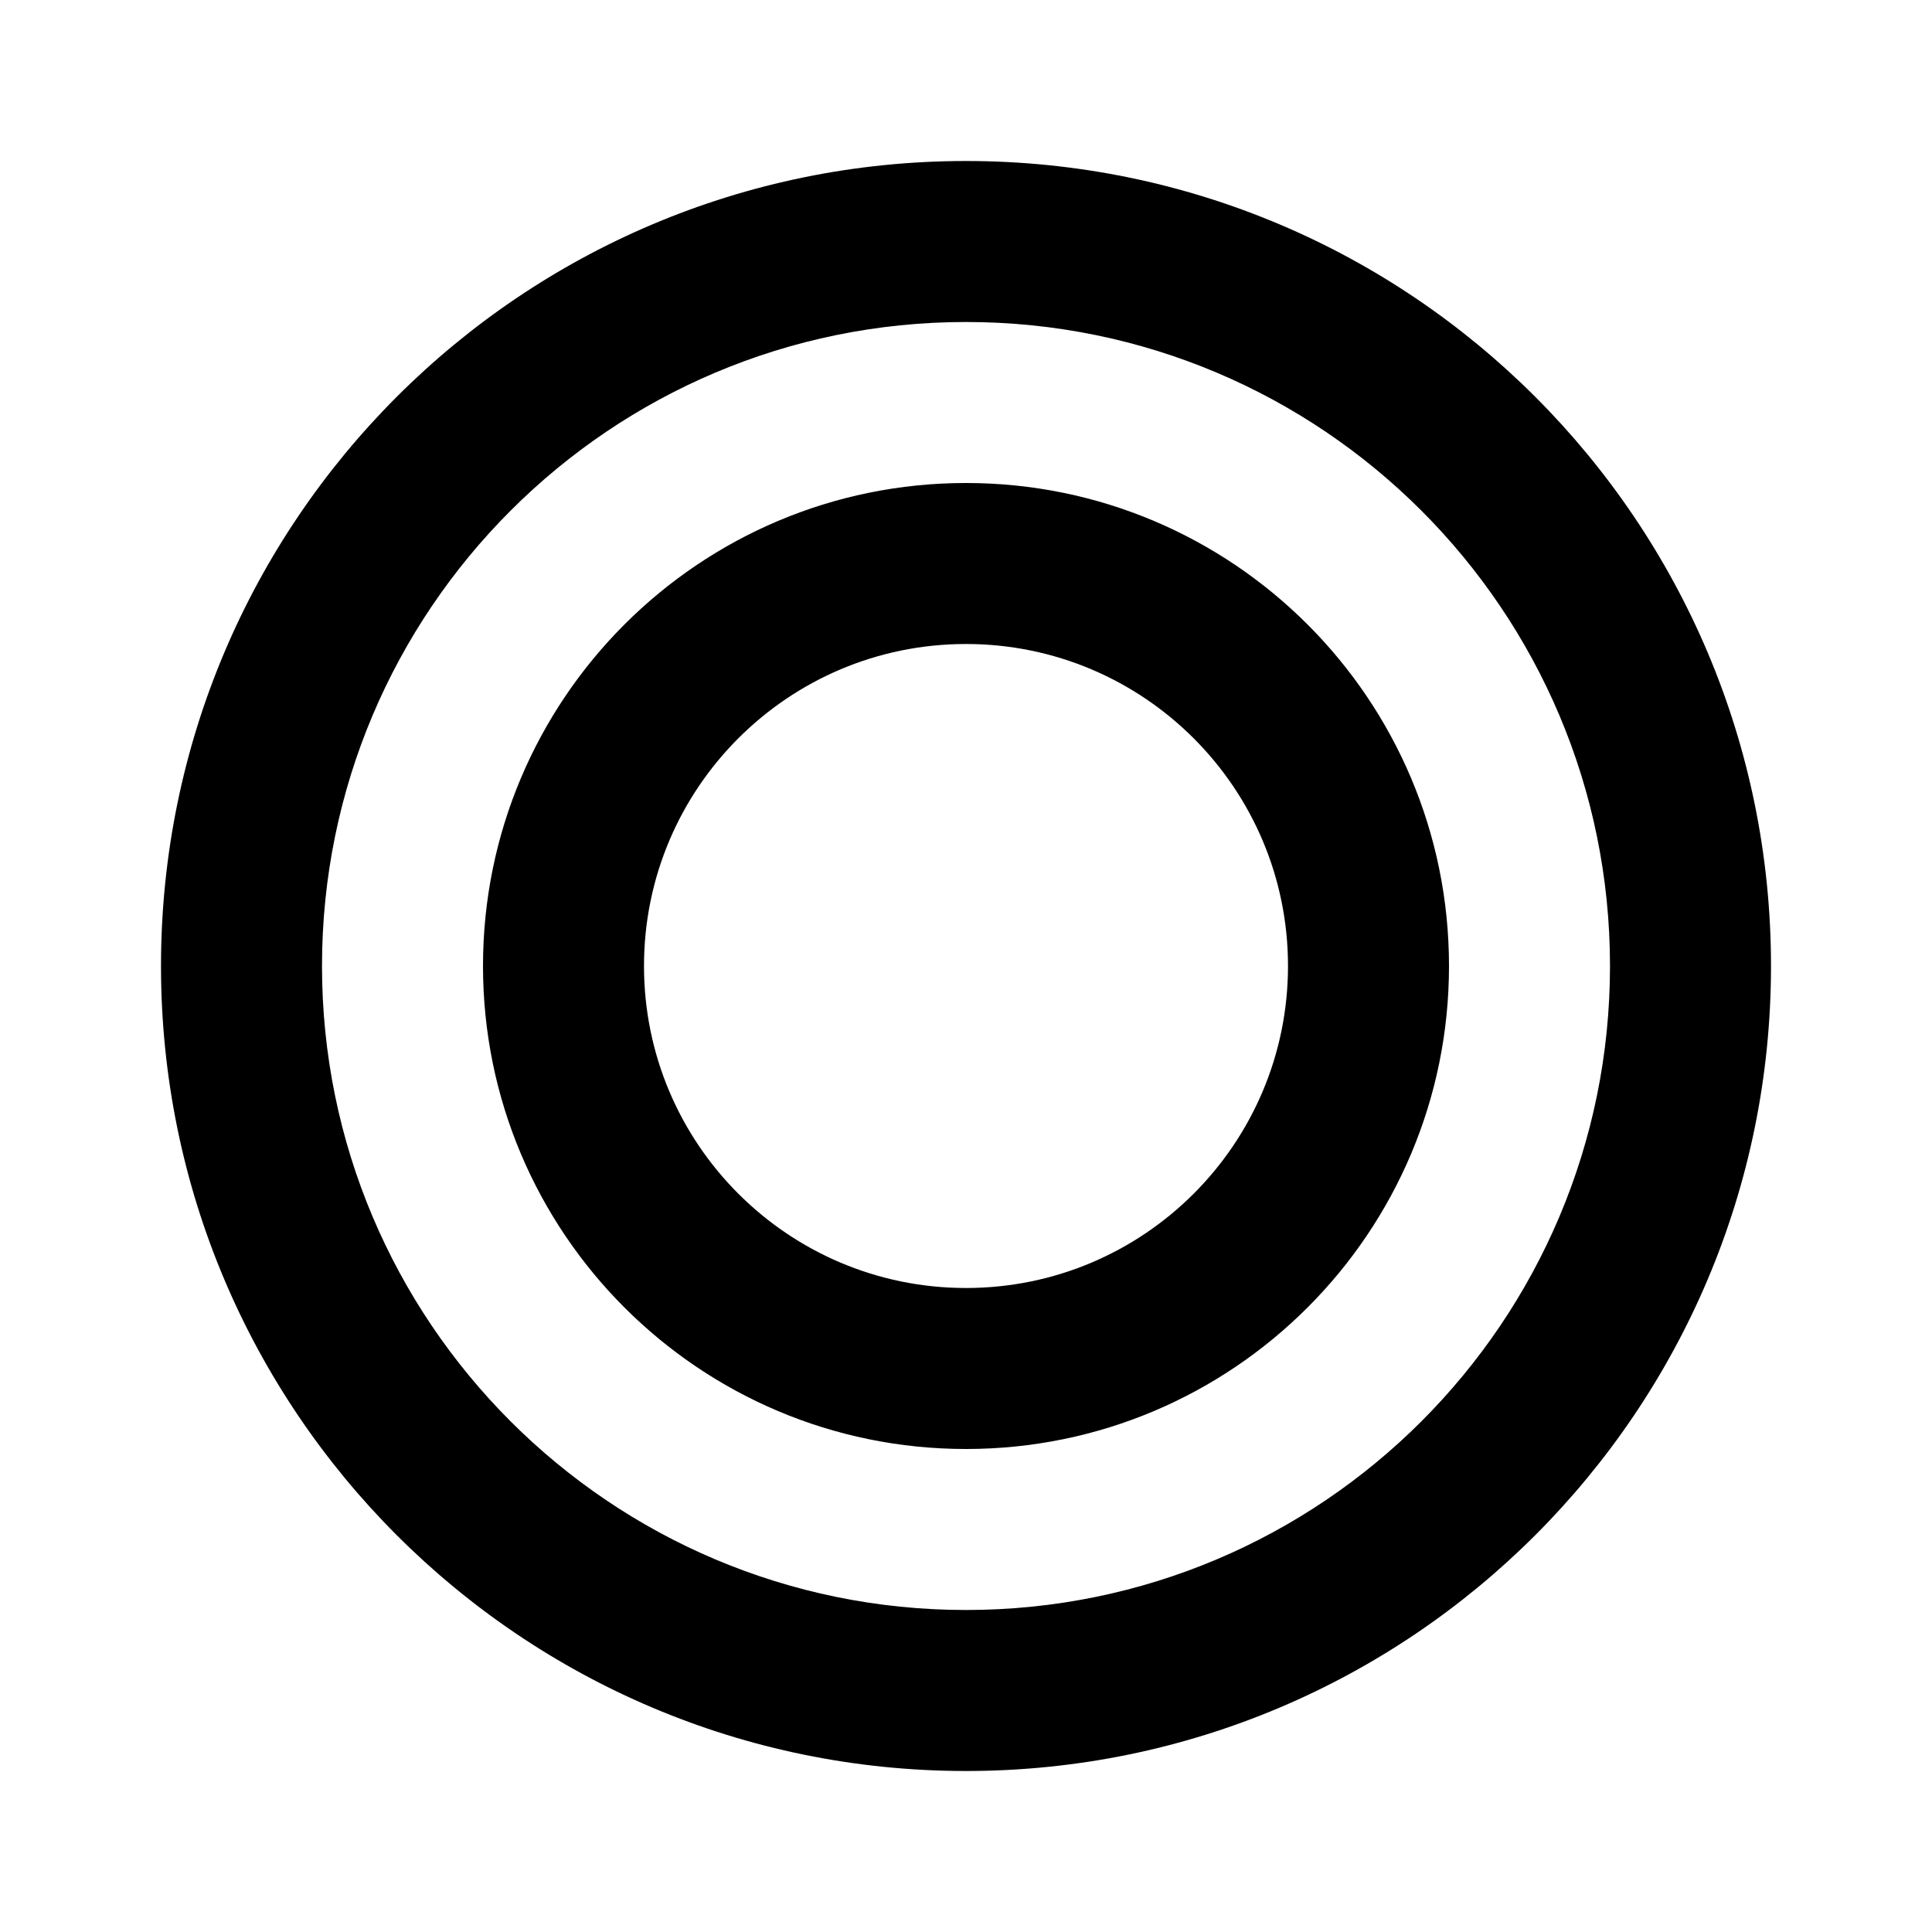
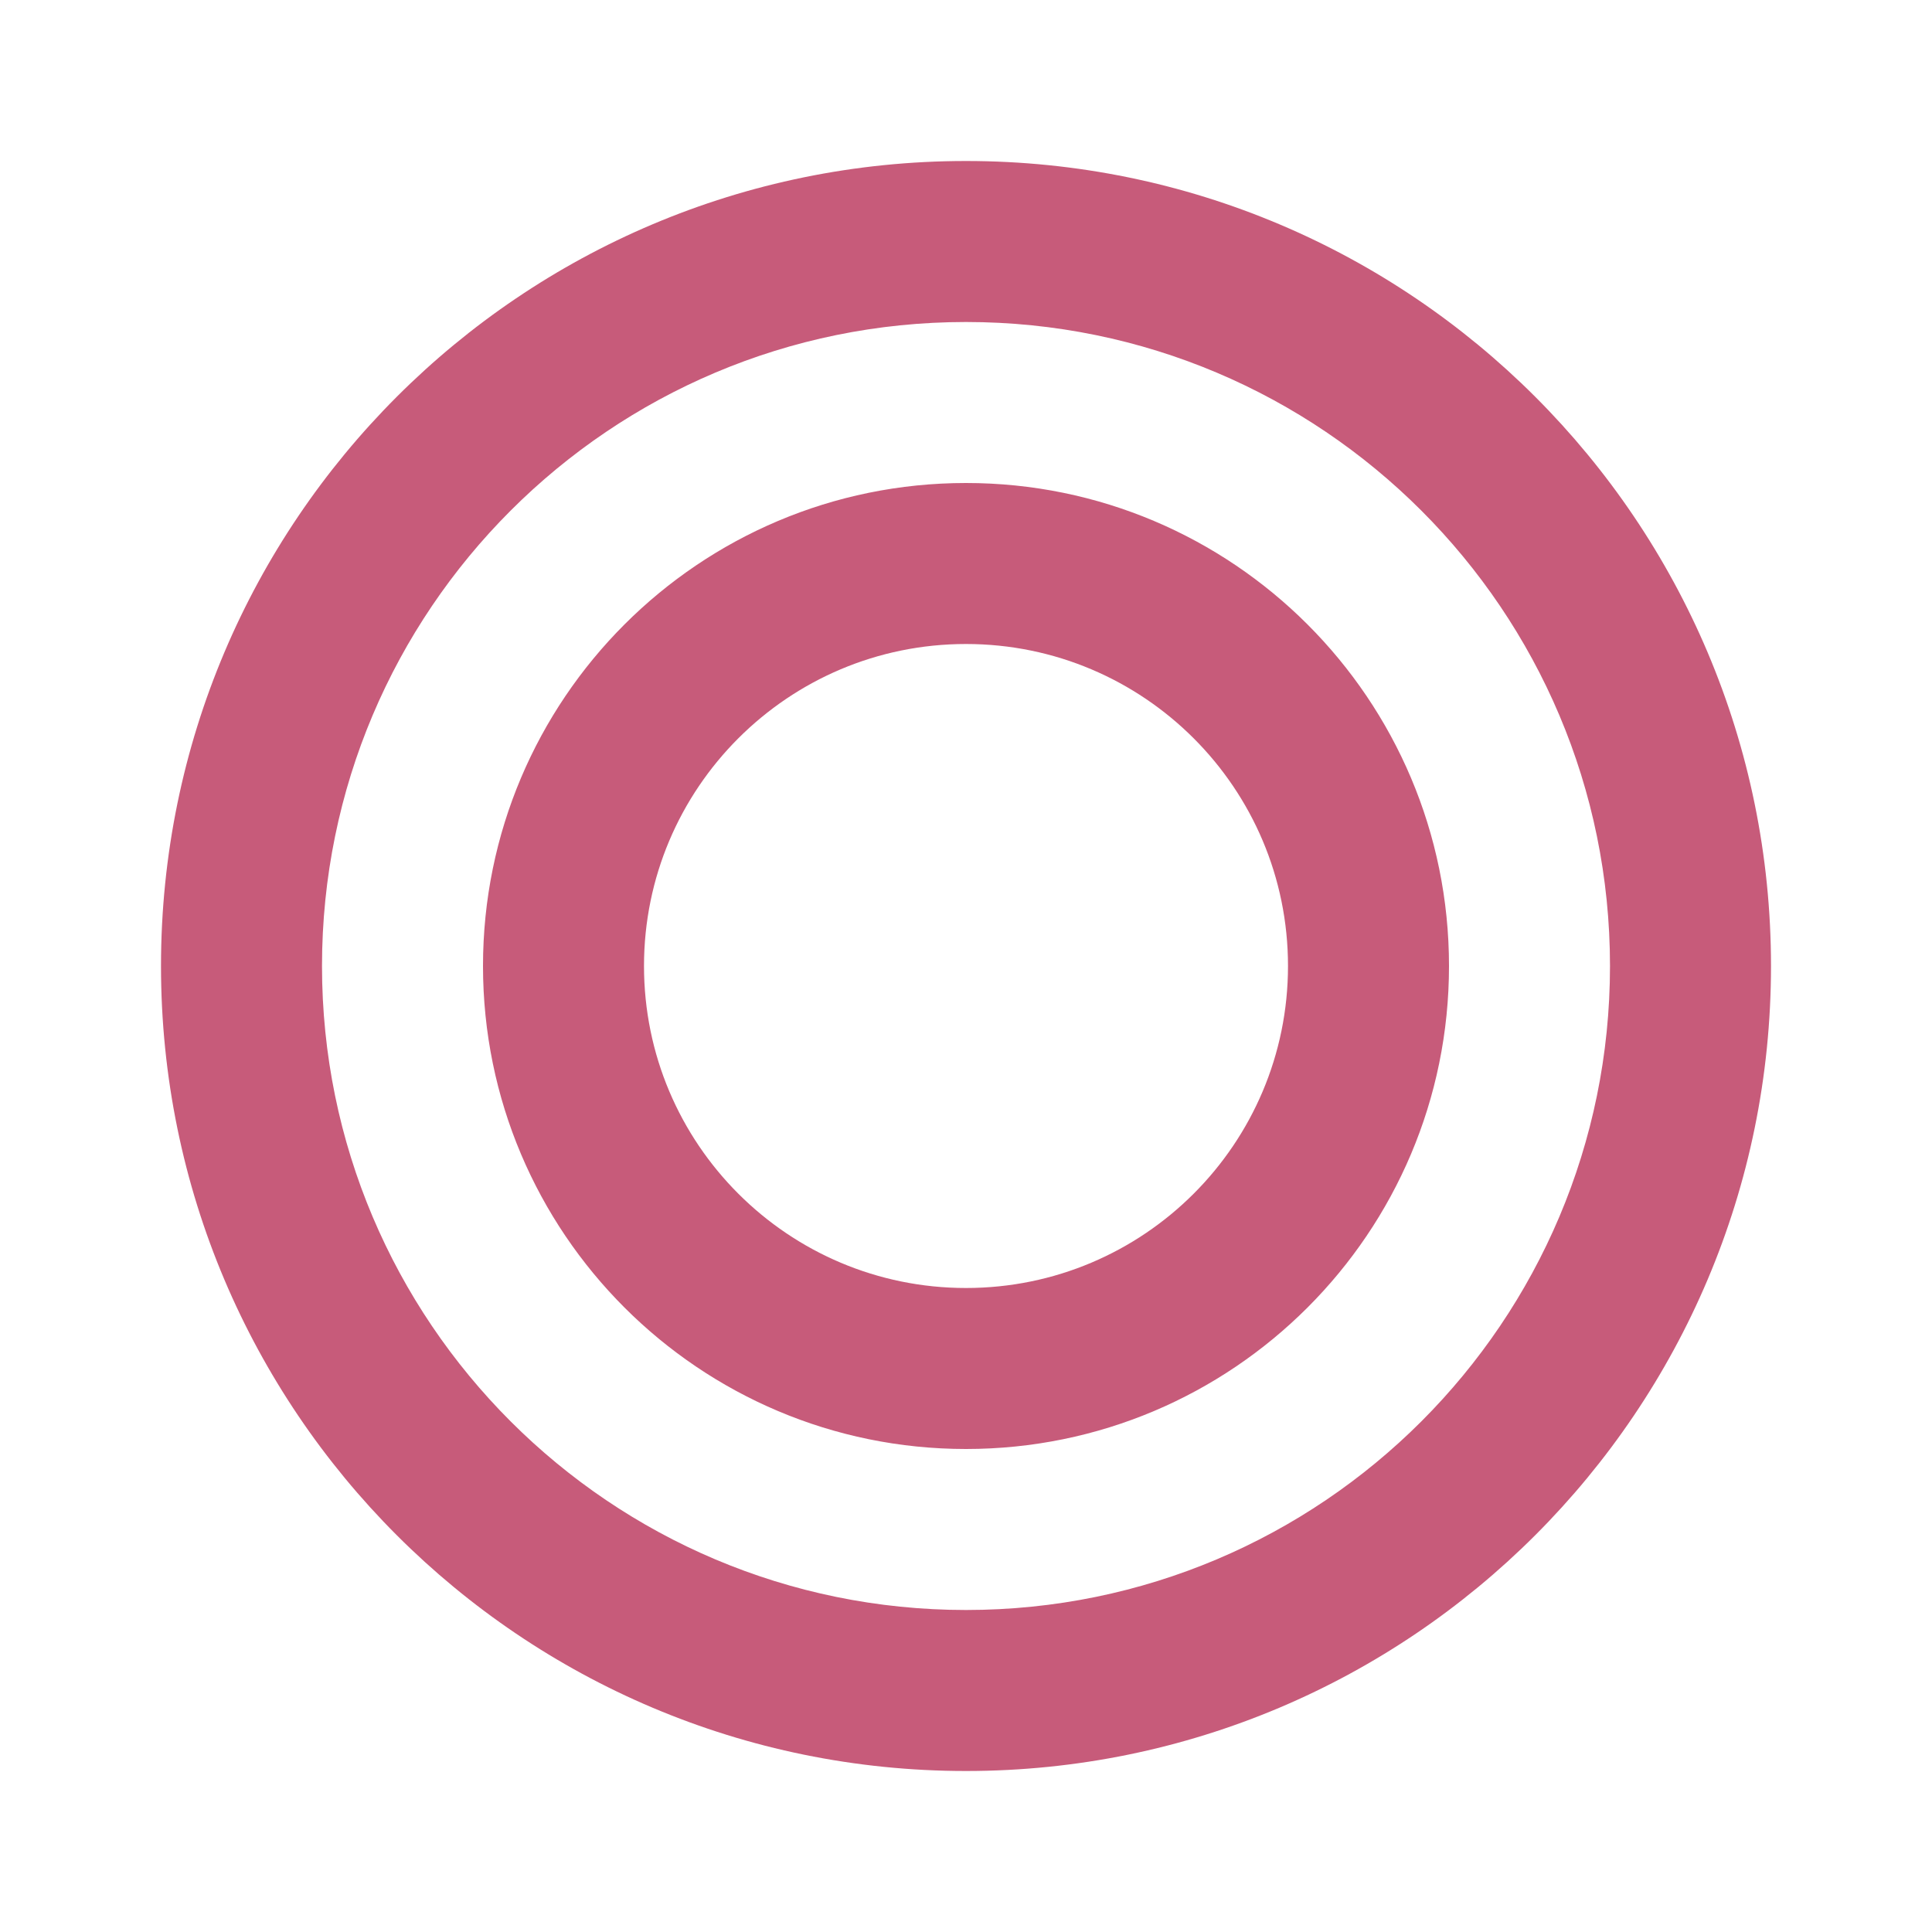
<svg xmlns="http://www.w3.org/2000/svg" width="150" height="150" viewBox="0 0 24 24">
-   <path fill="#000000" d="M12 2A10 10 0 0 0 2 12a10 10 0 0 0 10 10a10 10 0 0 0 10-10A10 10 0 0 0 12 2m0 2a8 8 0 0 1 8 8a8 8 0 0 1-8 8a8 8 0 0 1-8-8a8 8 0 0 1 8-8m0 2a6 6 0 0 0-6 6a6 6 0 0 0 6 6a6 6 0 0 0 6-6a6 6 0 0 0-6-6m0 2a4 4 0 0 1 4 4a4 4 0 0 1-4 4a4 4 0 0 1-4-4a4 4 0 0 1 4-4" />
+   <path fill="#c75b7a" d="M12 2A10 10 0 0 0 2 12a10 10 0 0 0 10 10a10 10 0 0 0 10-10A10 10 0 0 0 12 2m0 2a8 8 0 0 1 8 8a8 8 0 0 1-8 8a8 8 0 0 1-8-8a8 8 0 0 1 8-8m0 2a6 6 0 0 0-6 6a6 6 0 0 0 6 6a6 6 0 0 0 6-6a6 6 0 0 0-6-6m0 2a4 4 0 0 1 4 4a4 4 0 0 1-4 4a4 4 0 0 1-4-4a4 4 0 0 1 4-4" />
</svg>
